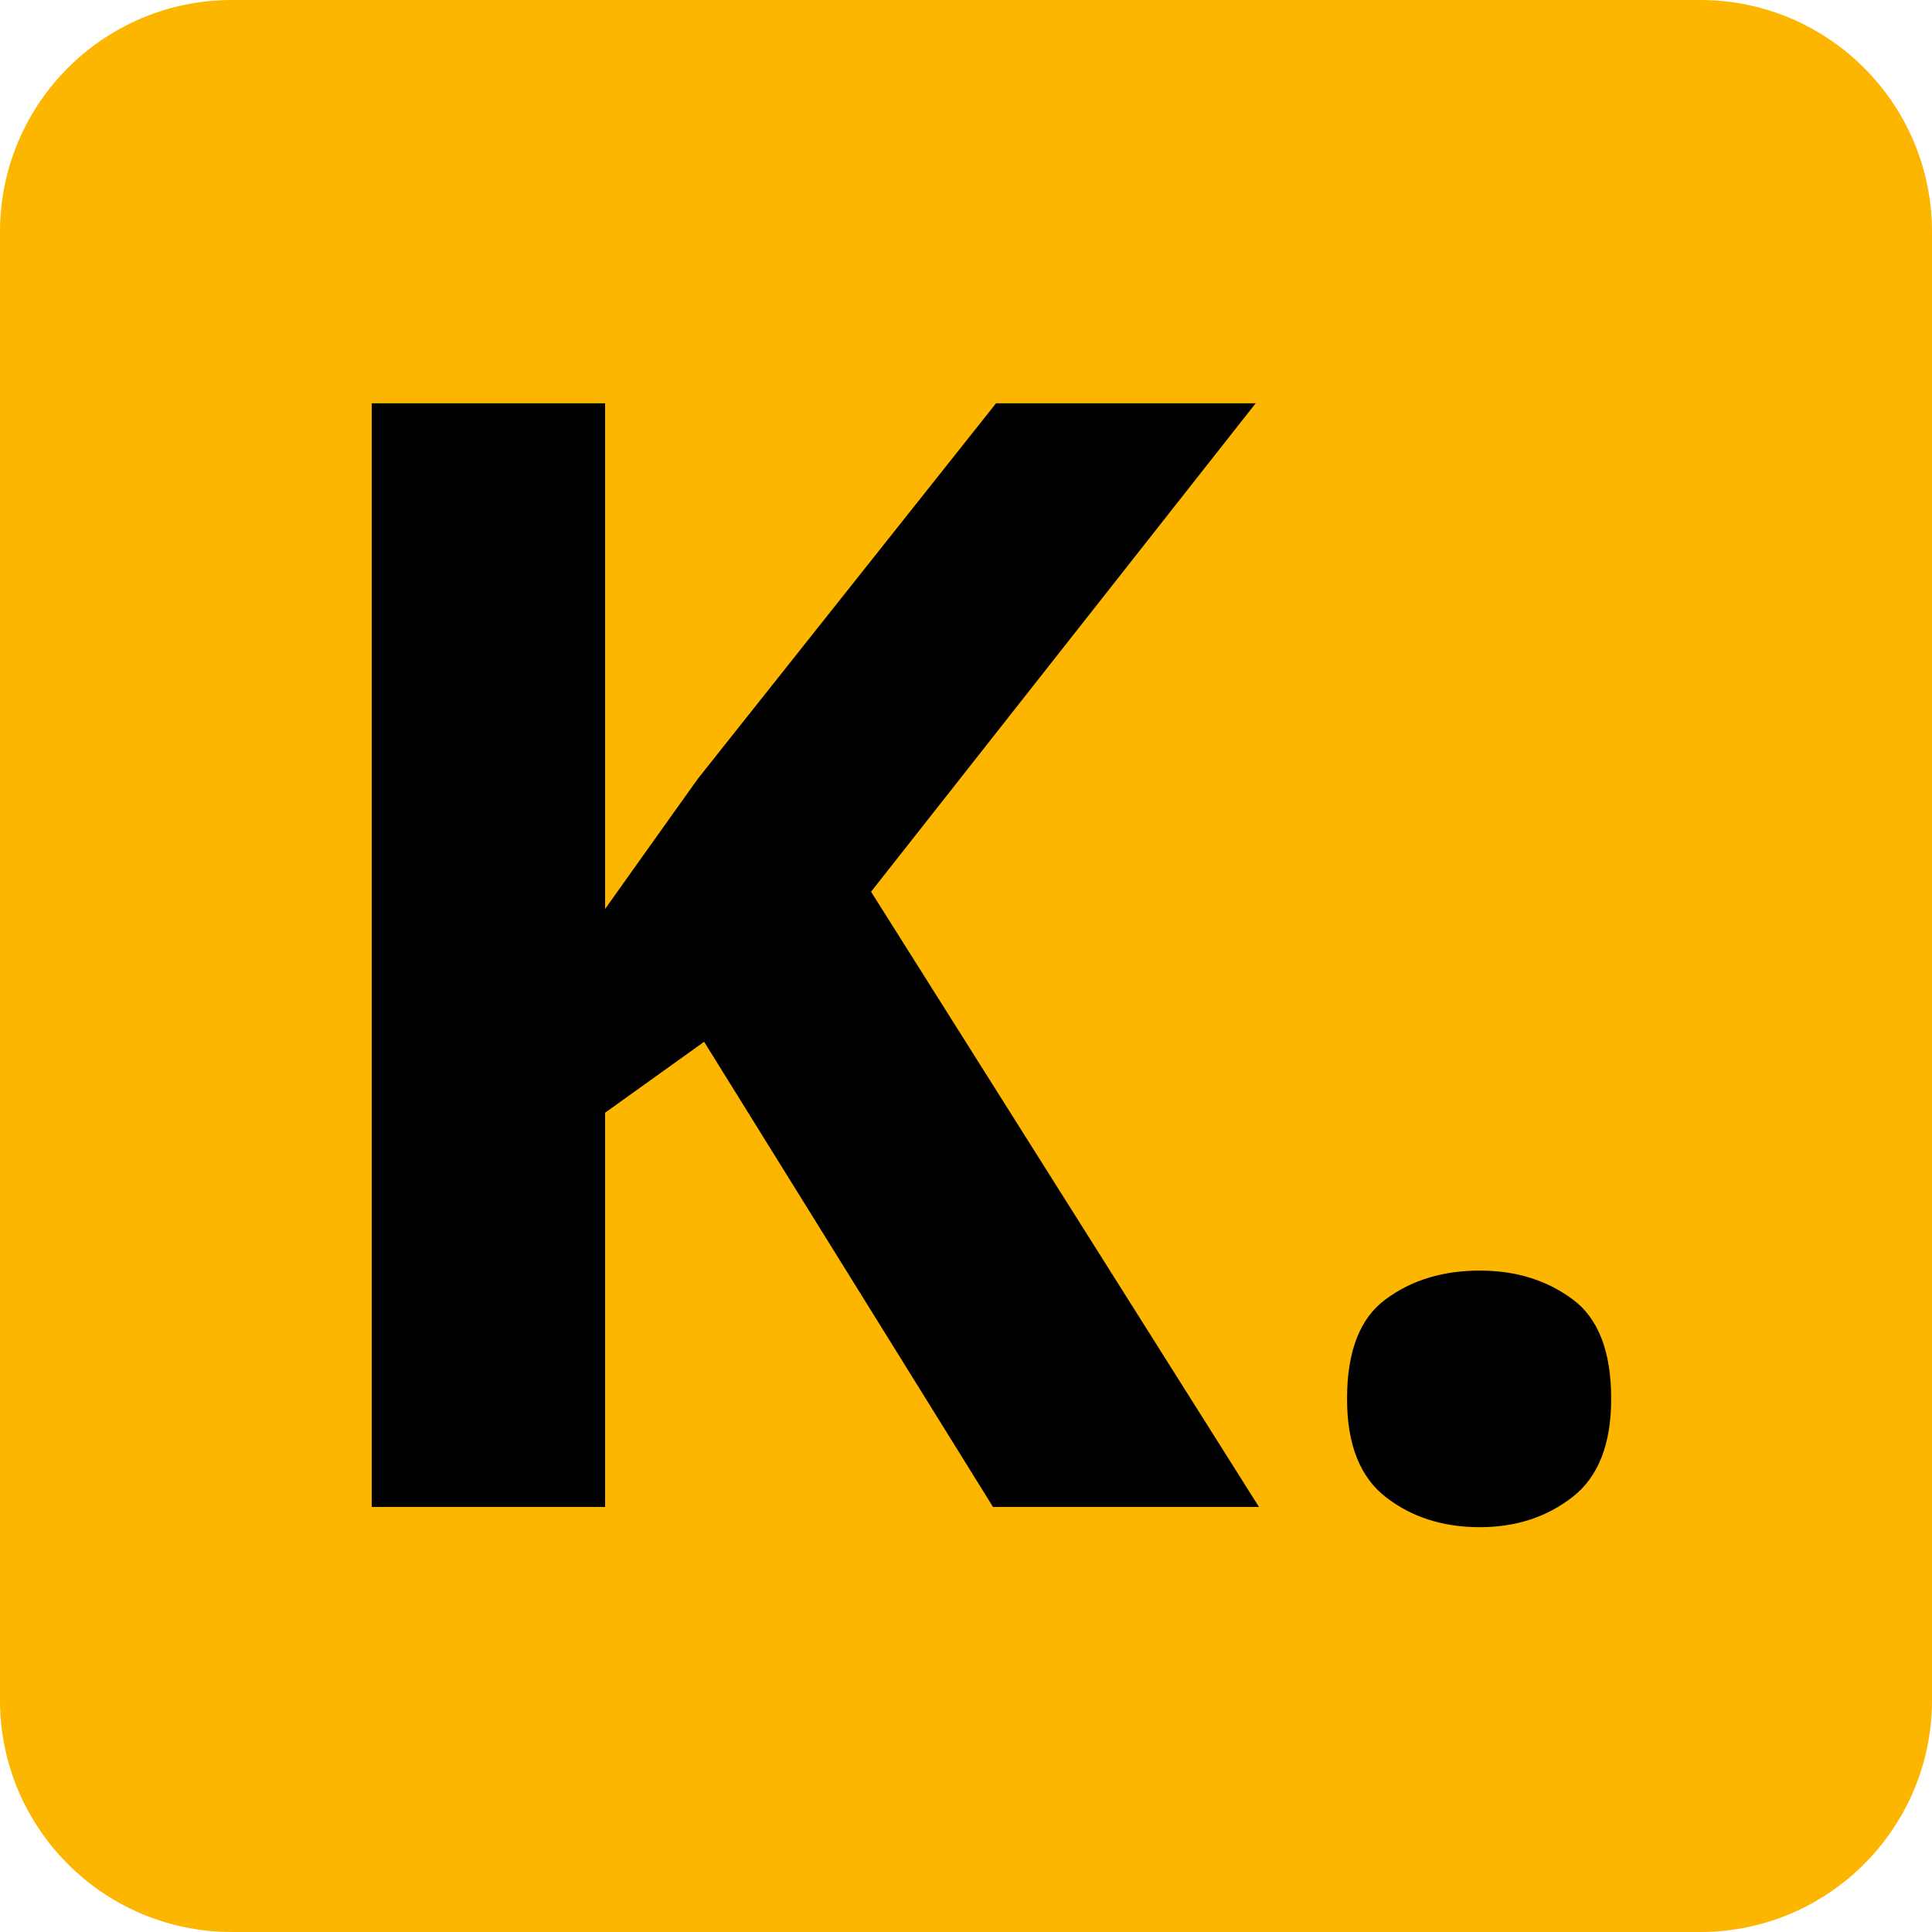
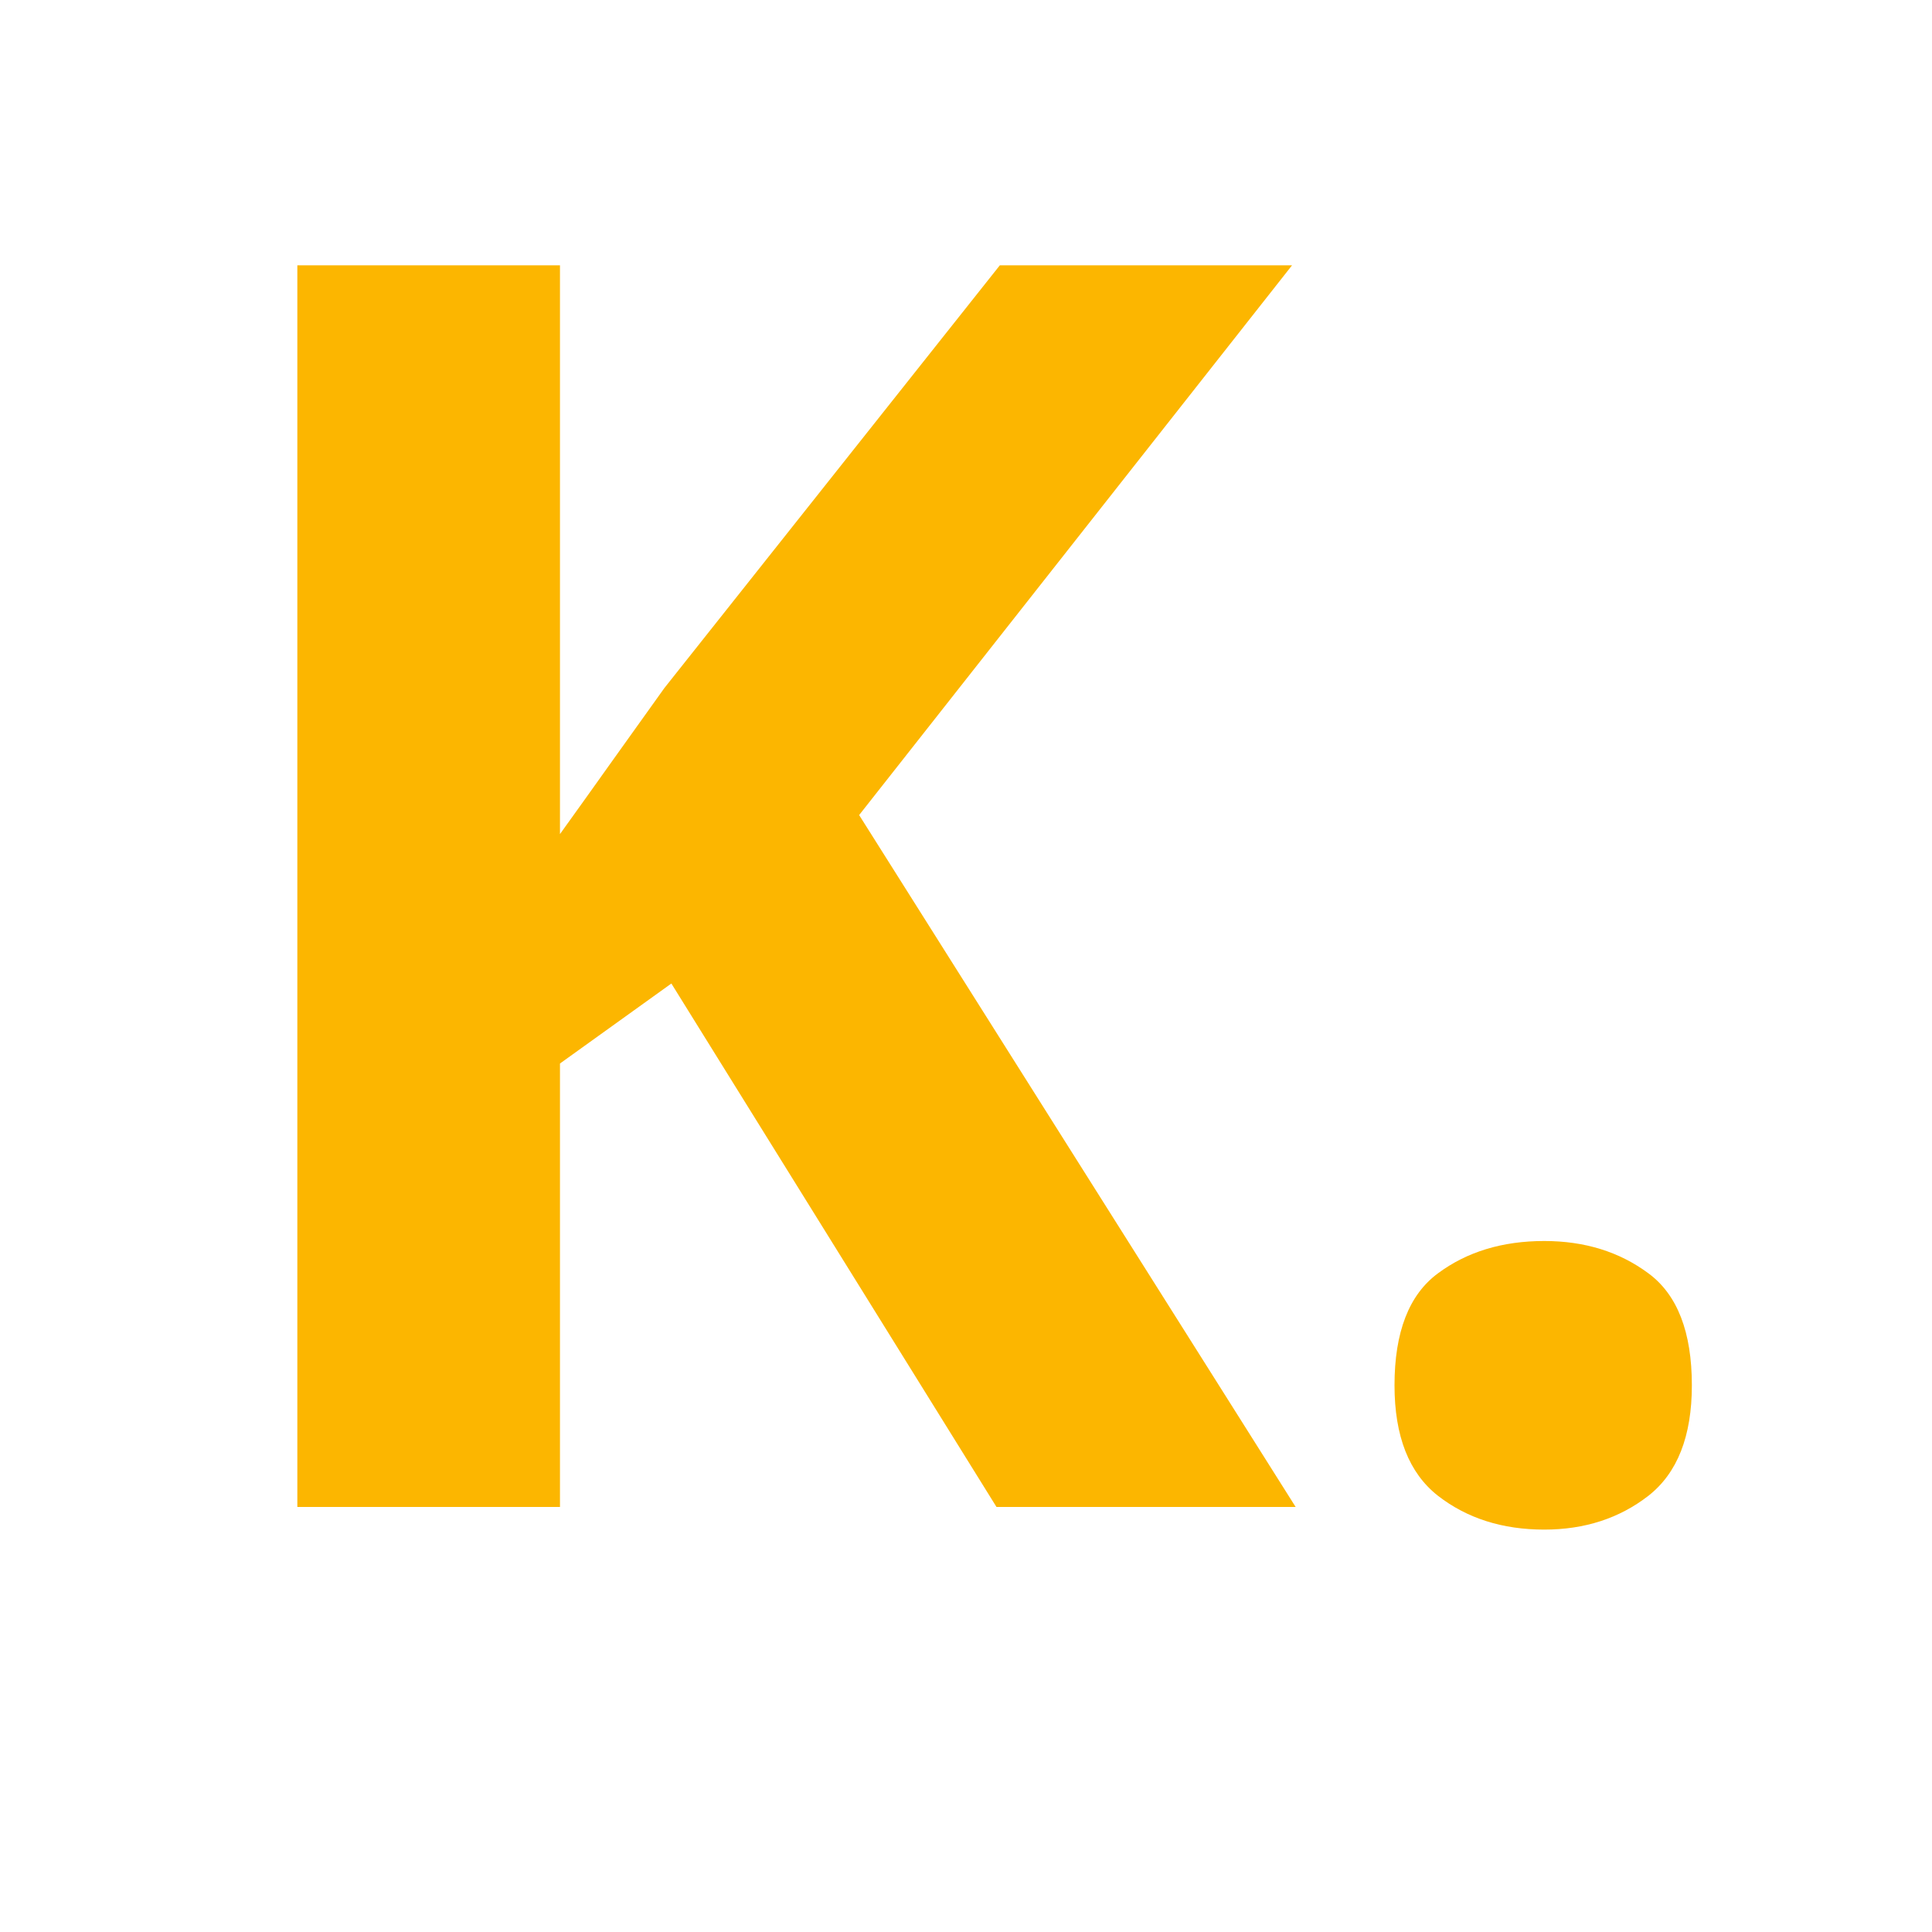
<svg xmlns="http://www.w3.org/2000/svg" viewBox="0 0 100 100">
-   <rect width="100" height="100" rx="12" fill="#fcb600" />
-   <text x="50" y="78" font-family="Space Grotesk, sans-serif" font-size="80" font-weight="700" text-anchor="middle" fill="black">K.</text>
+   <text x="50" y="78" font-family="Space Grotesk, sans-serif" font-size="90" font-weight="700" text-anchor="middle" fill="#fcb600">K.</text>
</svg>
